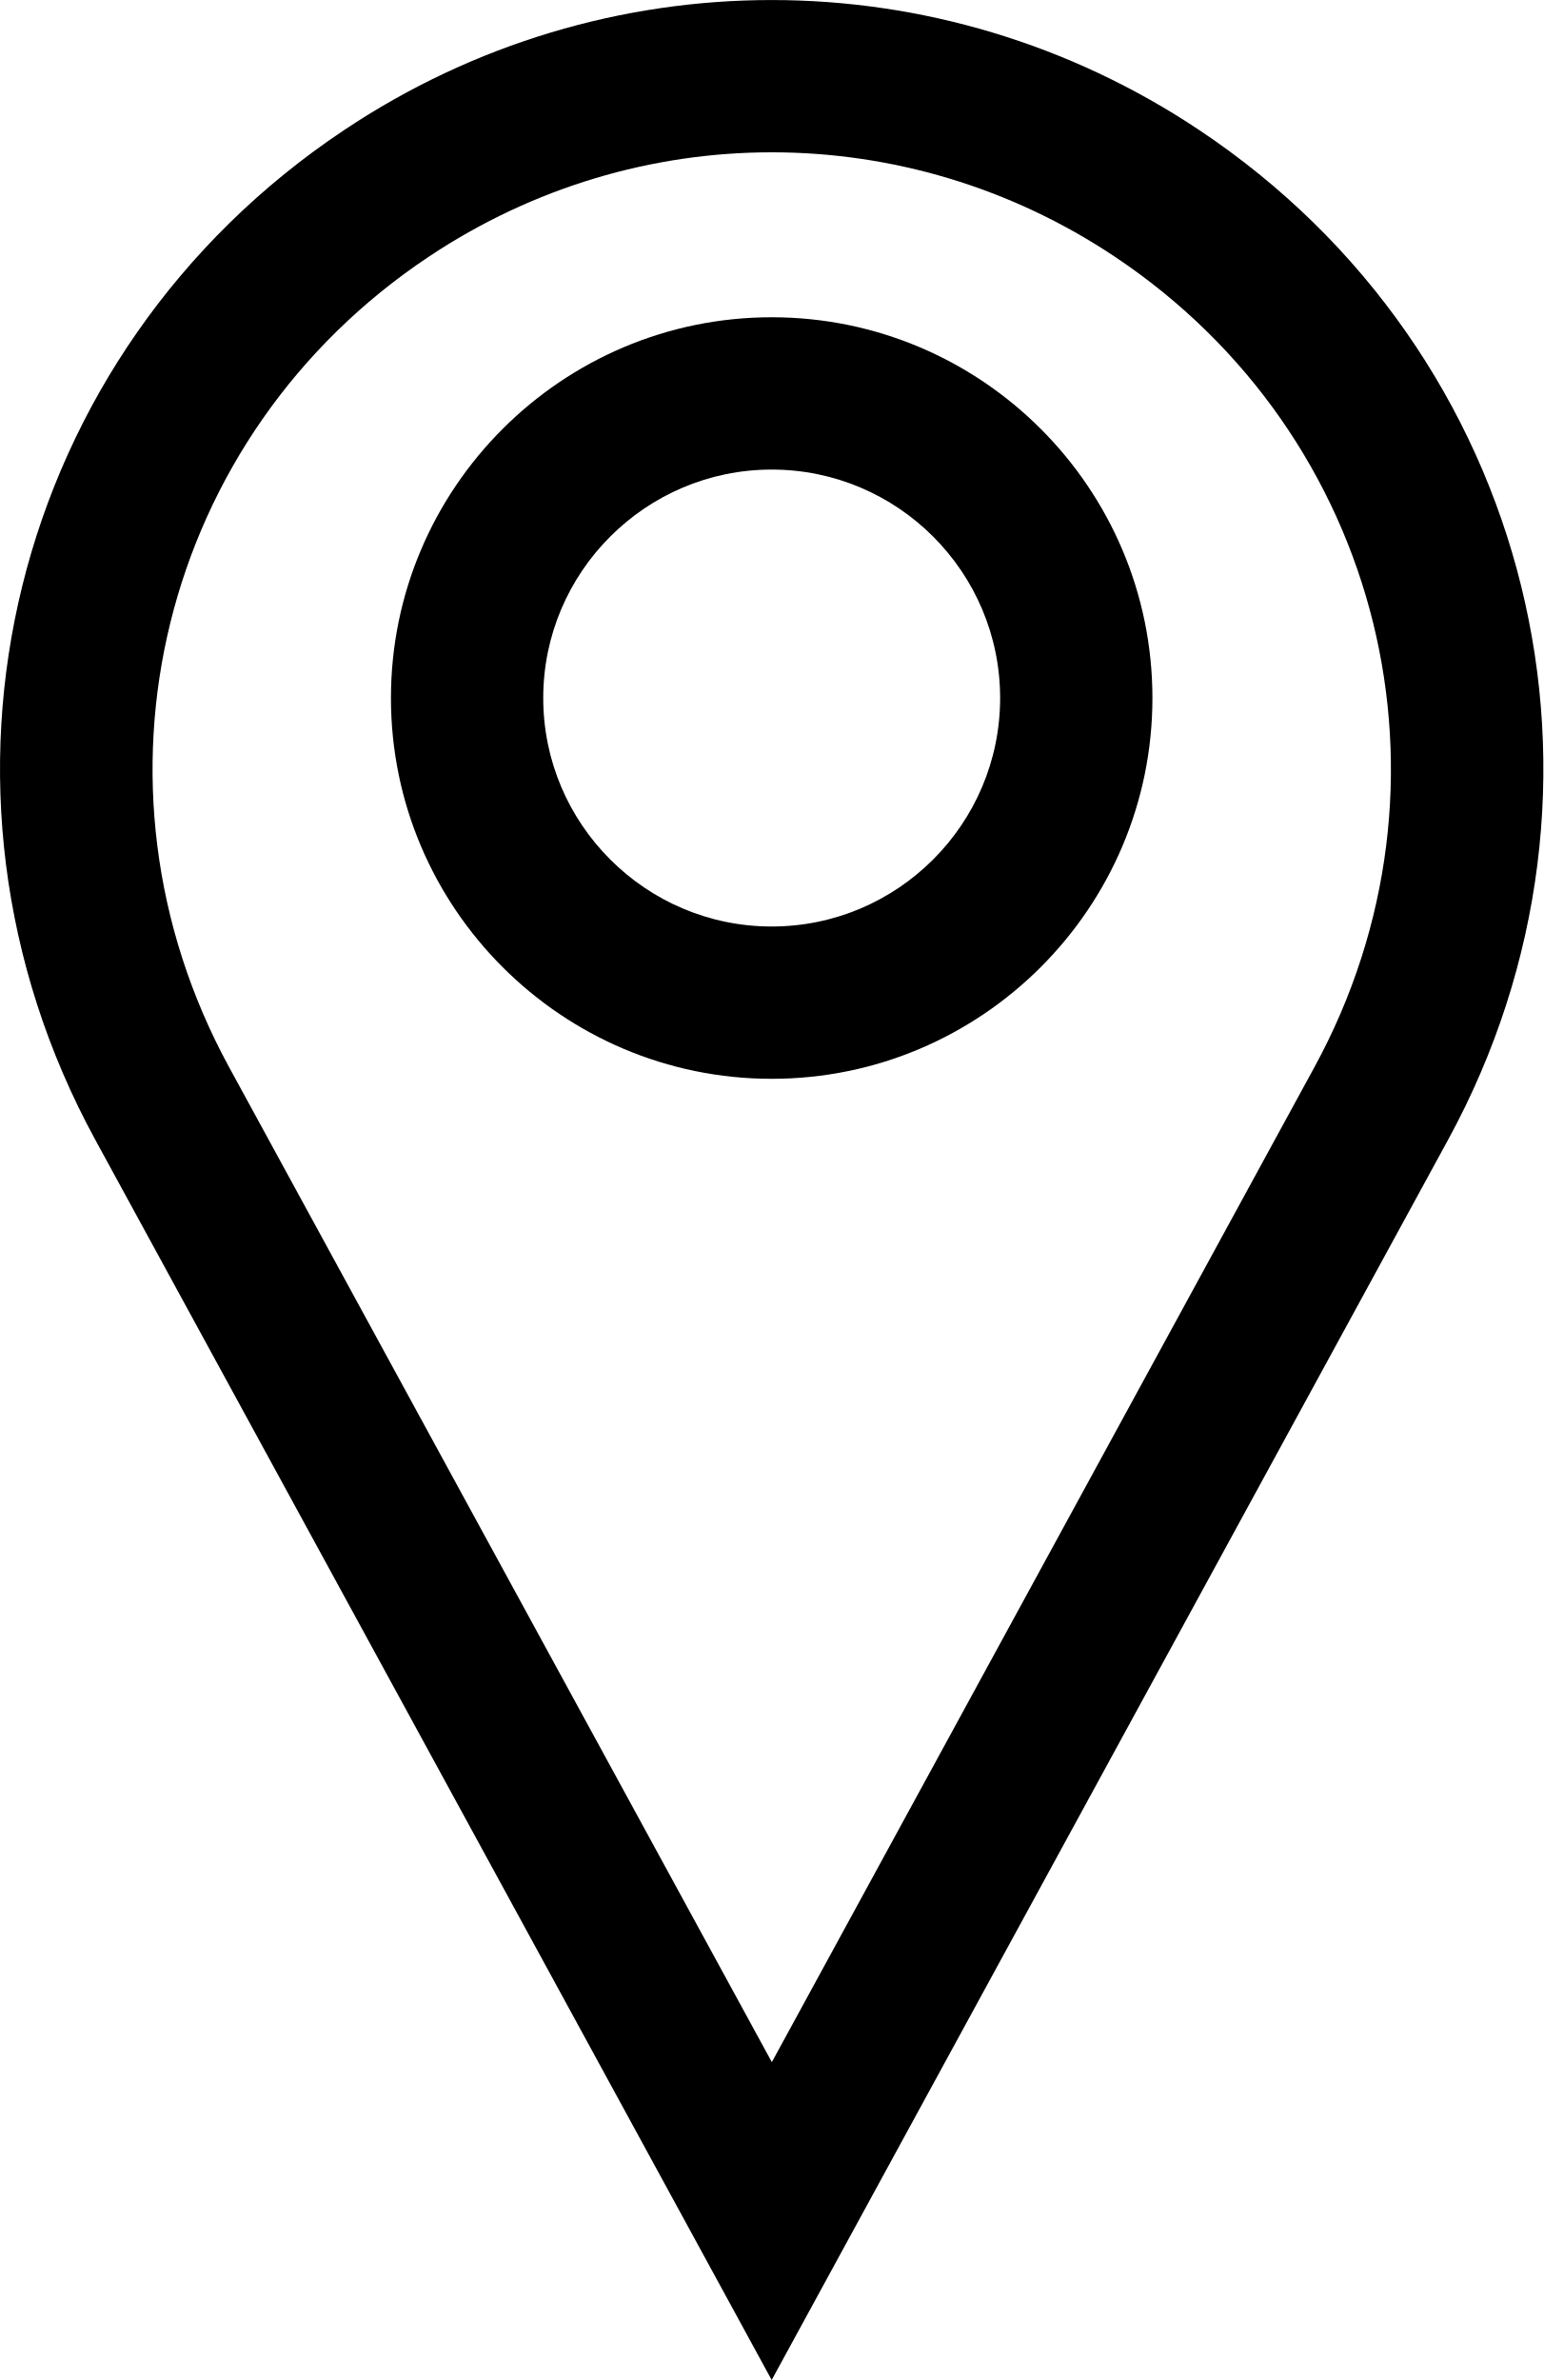
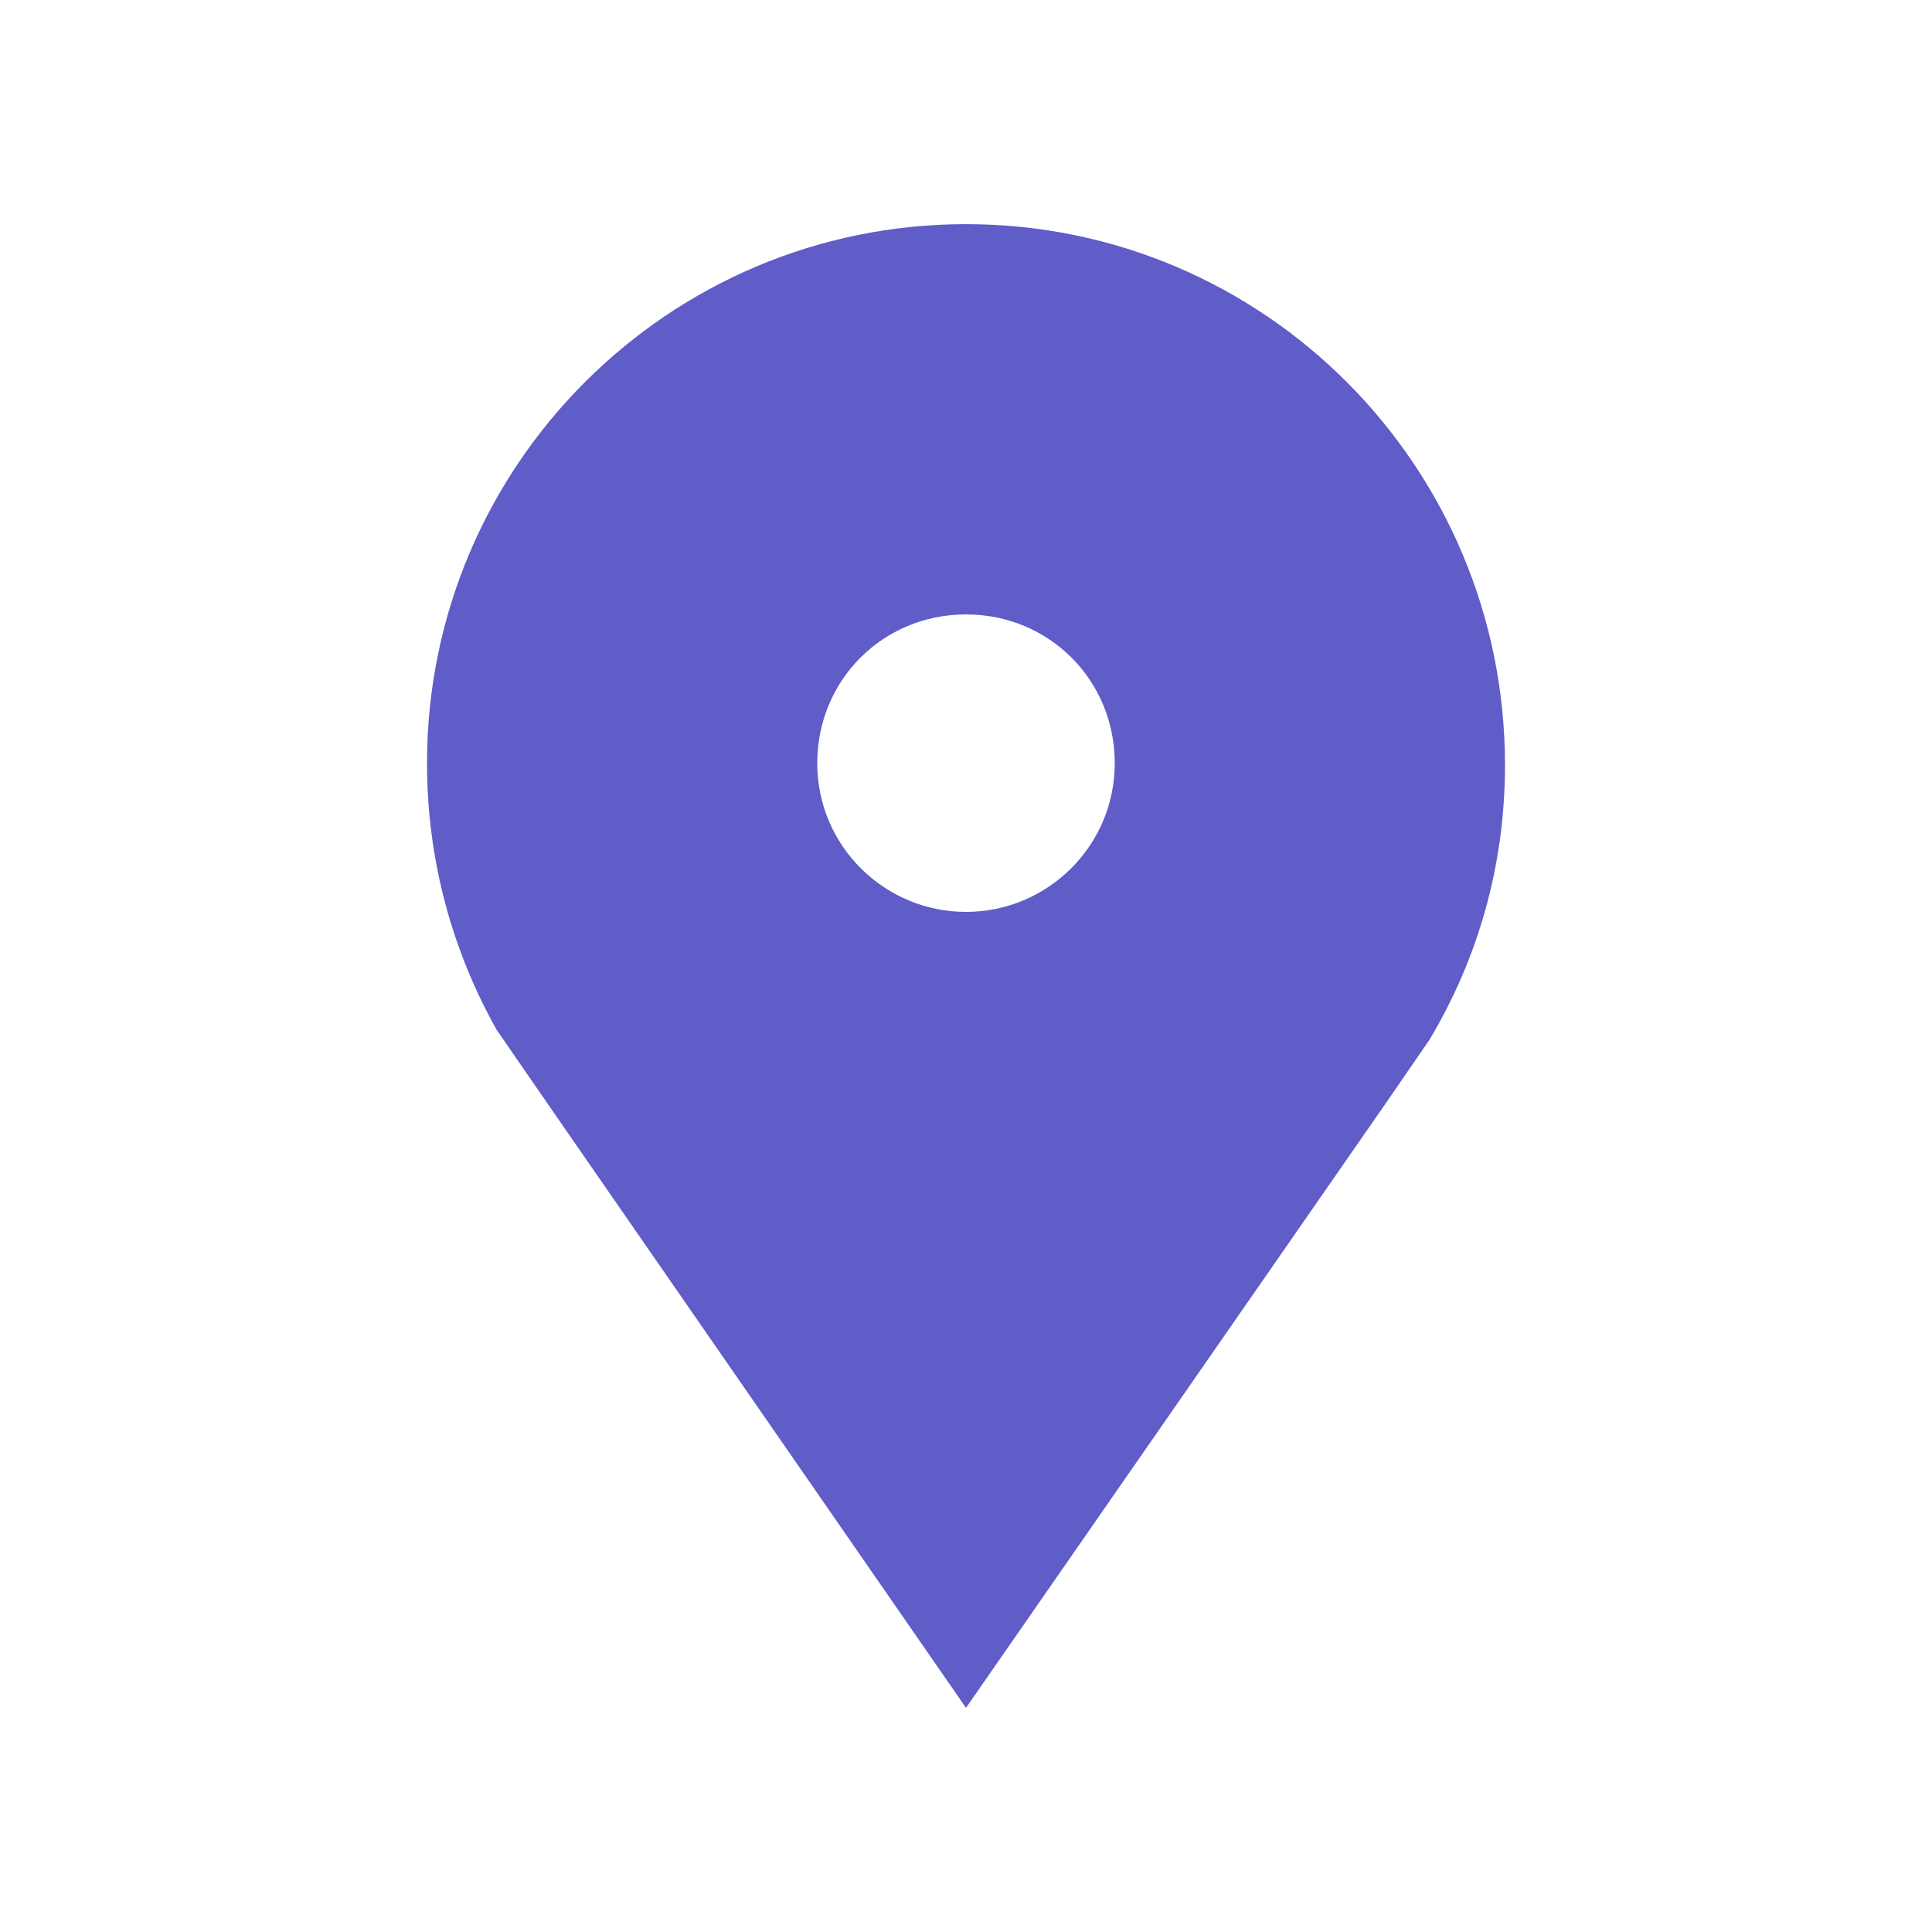
- <svg xmlns="http://www.w3.org/2000/svg" id="pin-destination-map-location" style="enable-background:new 0 0 10.134 15.626;" version="1.1" viewBox="0 0 10.134 15.626" xml:space="preserve">
-   <path d="M7.873,0.853c-1.705-1.137-3.908-1.137-5.612,0C0.065,2.316-0.638,5.167,0.626,7.484l4.441,8.142l4.441-8.142  C10.772,5.167,10.07,2.316,7.873,0.853z M8.631,7.006l-3.563,6.533L1.504,7.006C0.49,5.146,1.053,2.859,2.816,1.685  C3.5,1.229,4.283,1,5.067,1s1.567,0.228,2.251,0.684C9.081,2.859,9.645,5.146,8.631,7.006z" />
-   <path d="M5.067,2.083c-1.378,0-2.5,1.122-2.5,2.5s1.122,2.5,2.5,2.5s2.5-1.122,2.5-2.5S6.446,2.083,5.067,2.083z M5.067,6.083  c-0.827,0-1.5-0.673-1.5-1.5s0.673-1.5,1.5-1.5s1.5,0.673,1.5,1.5S5.894,6.083,5.067,6.083z" />
+ <svg xmlns="http://www.w3.org/2000/svg" width="20pt" height="20pt" version="1.1" viewBox="0 0 100 100">
+   <path d="m50 11.602c-15.398 0-27.898 12.5-27.898 27.898 0 5 1.301 9.699 3.602 13.801l2.898 4.199 21.398 30.898 21.801-31.398 2.199-3.199c2.5-4.199 3.898-9 3.898-14.199 0-15.5-12.5-28-27.898-28zm0 35.598c-4.199 0-7.699-3.398-7.699-7.699s3.398-7.699 7.699-7.699 7.699 3.398 7.699 7.699-3.5 7.699-7.699 7.699z" fill="#605cc8" />
</svg>
